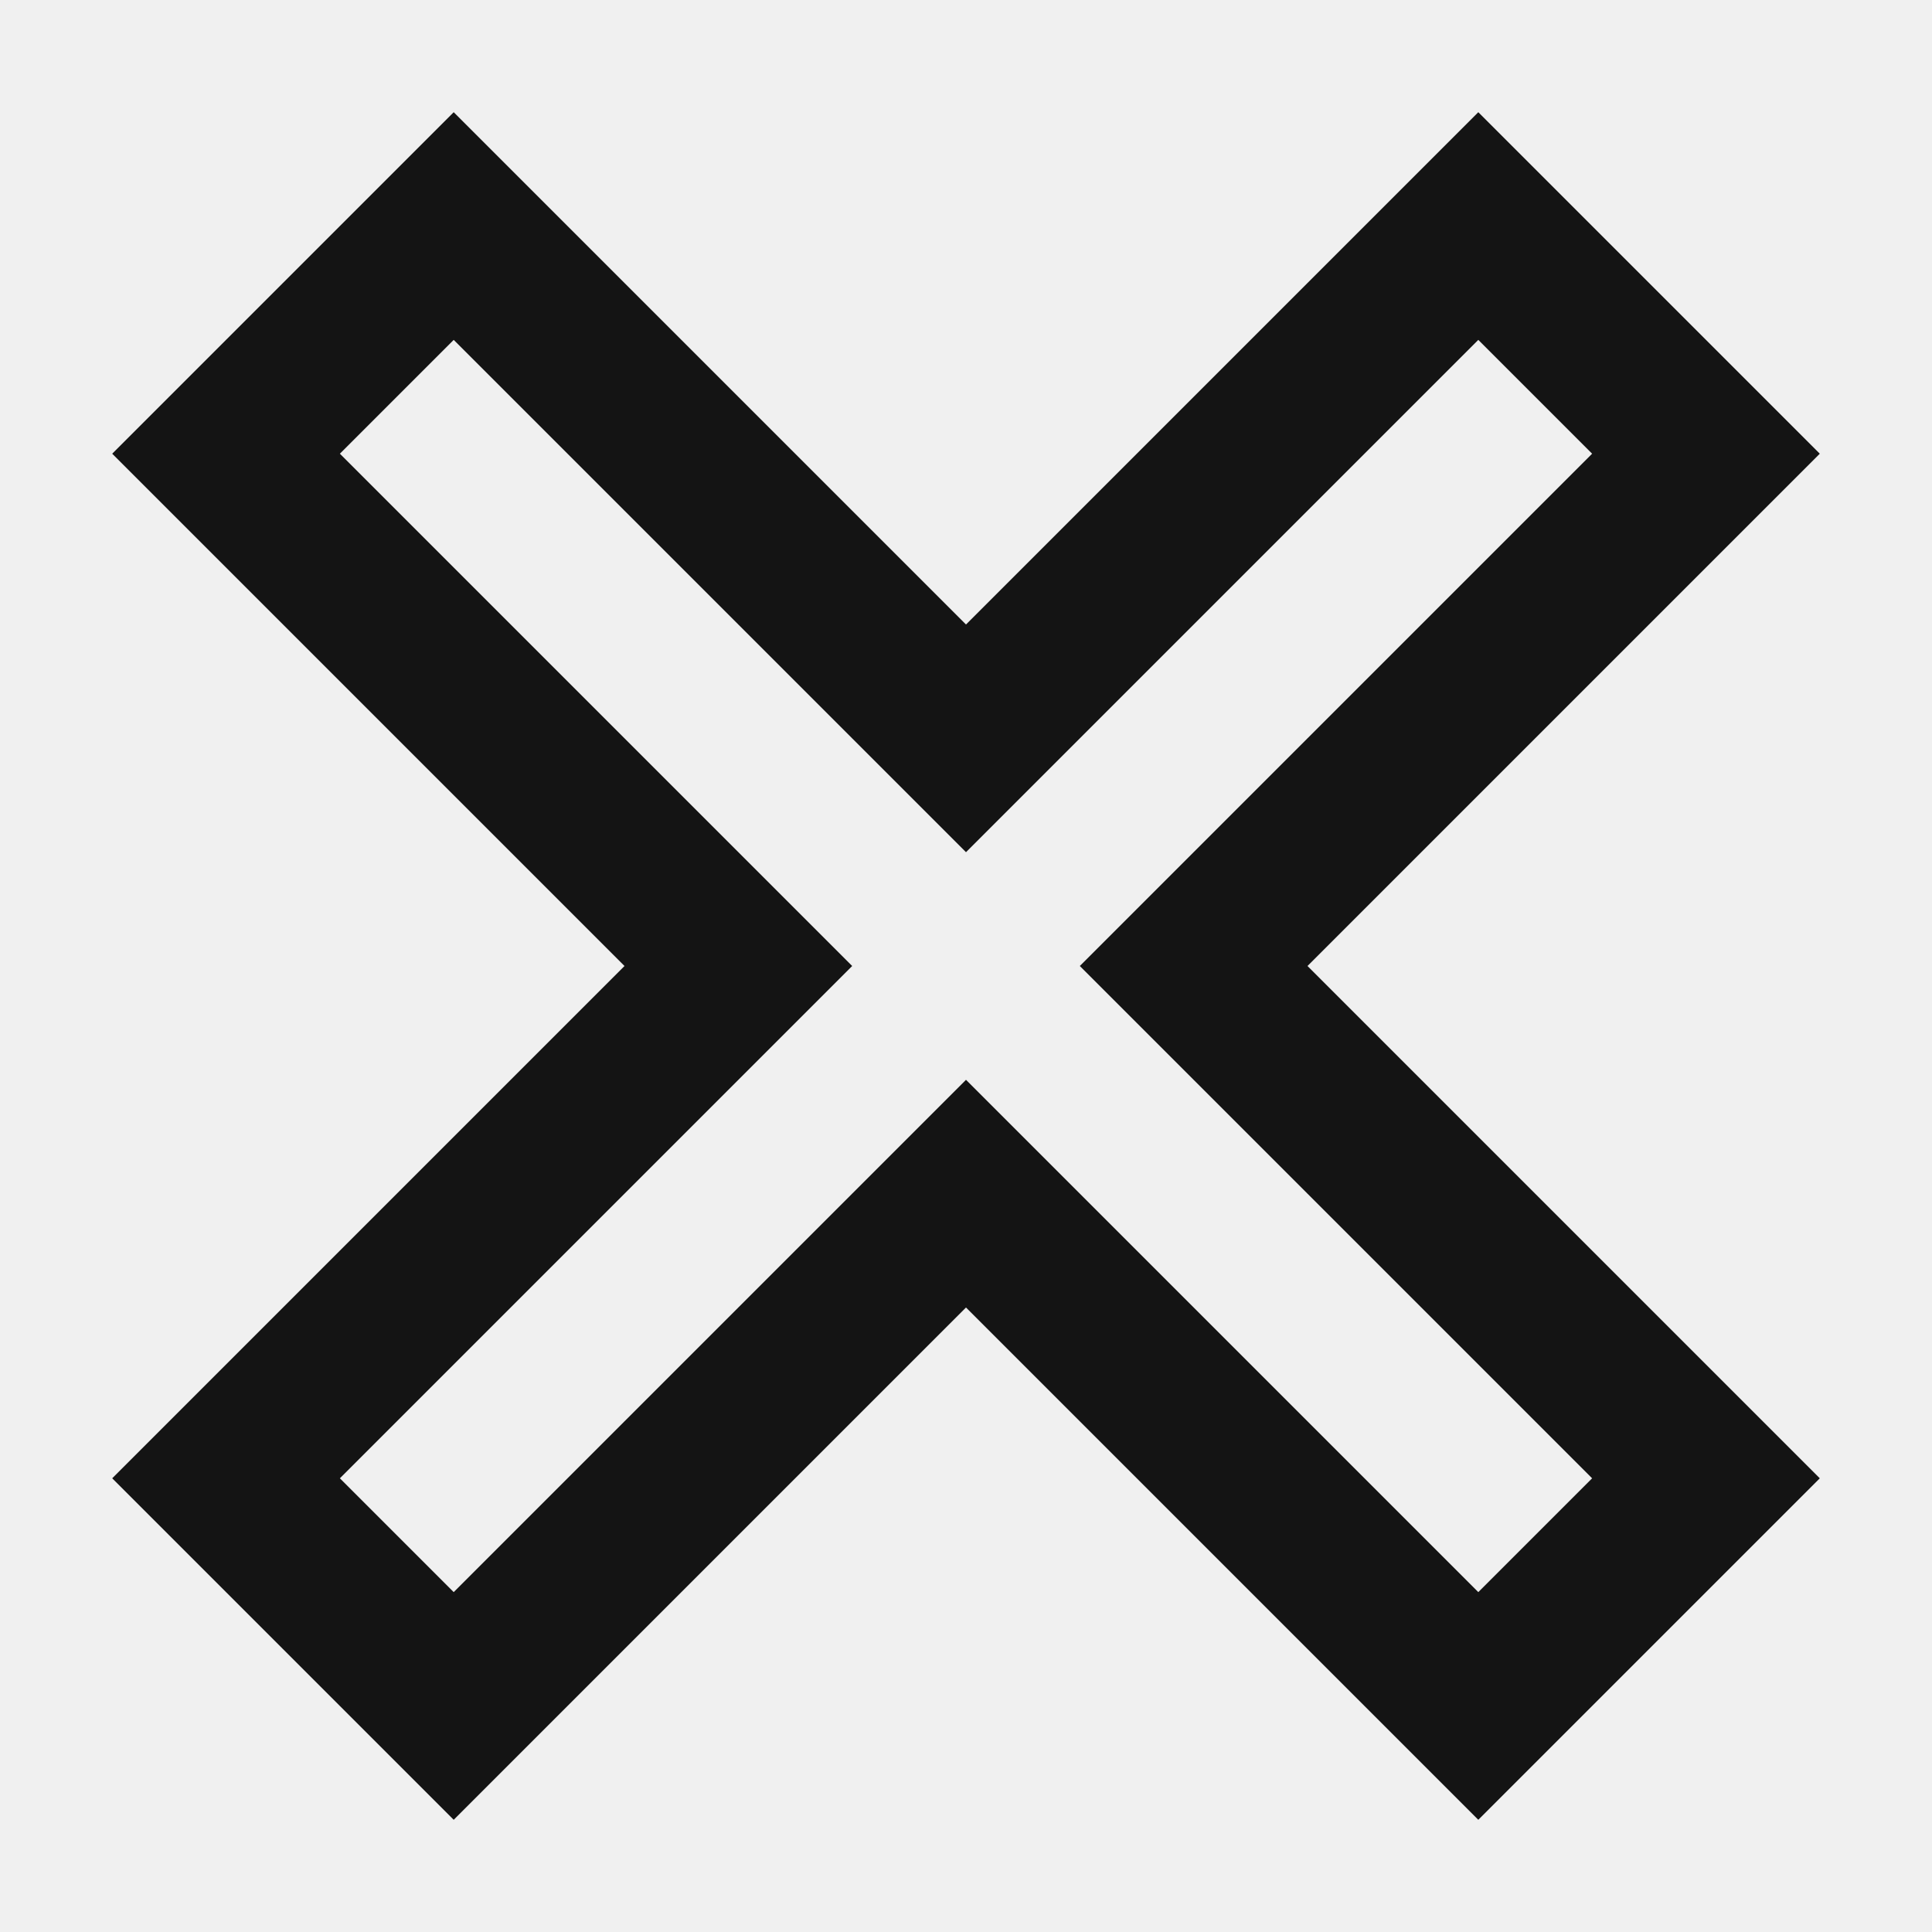
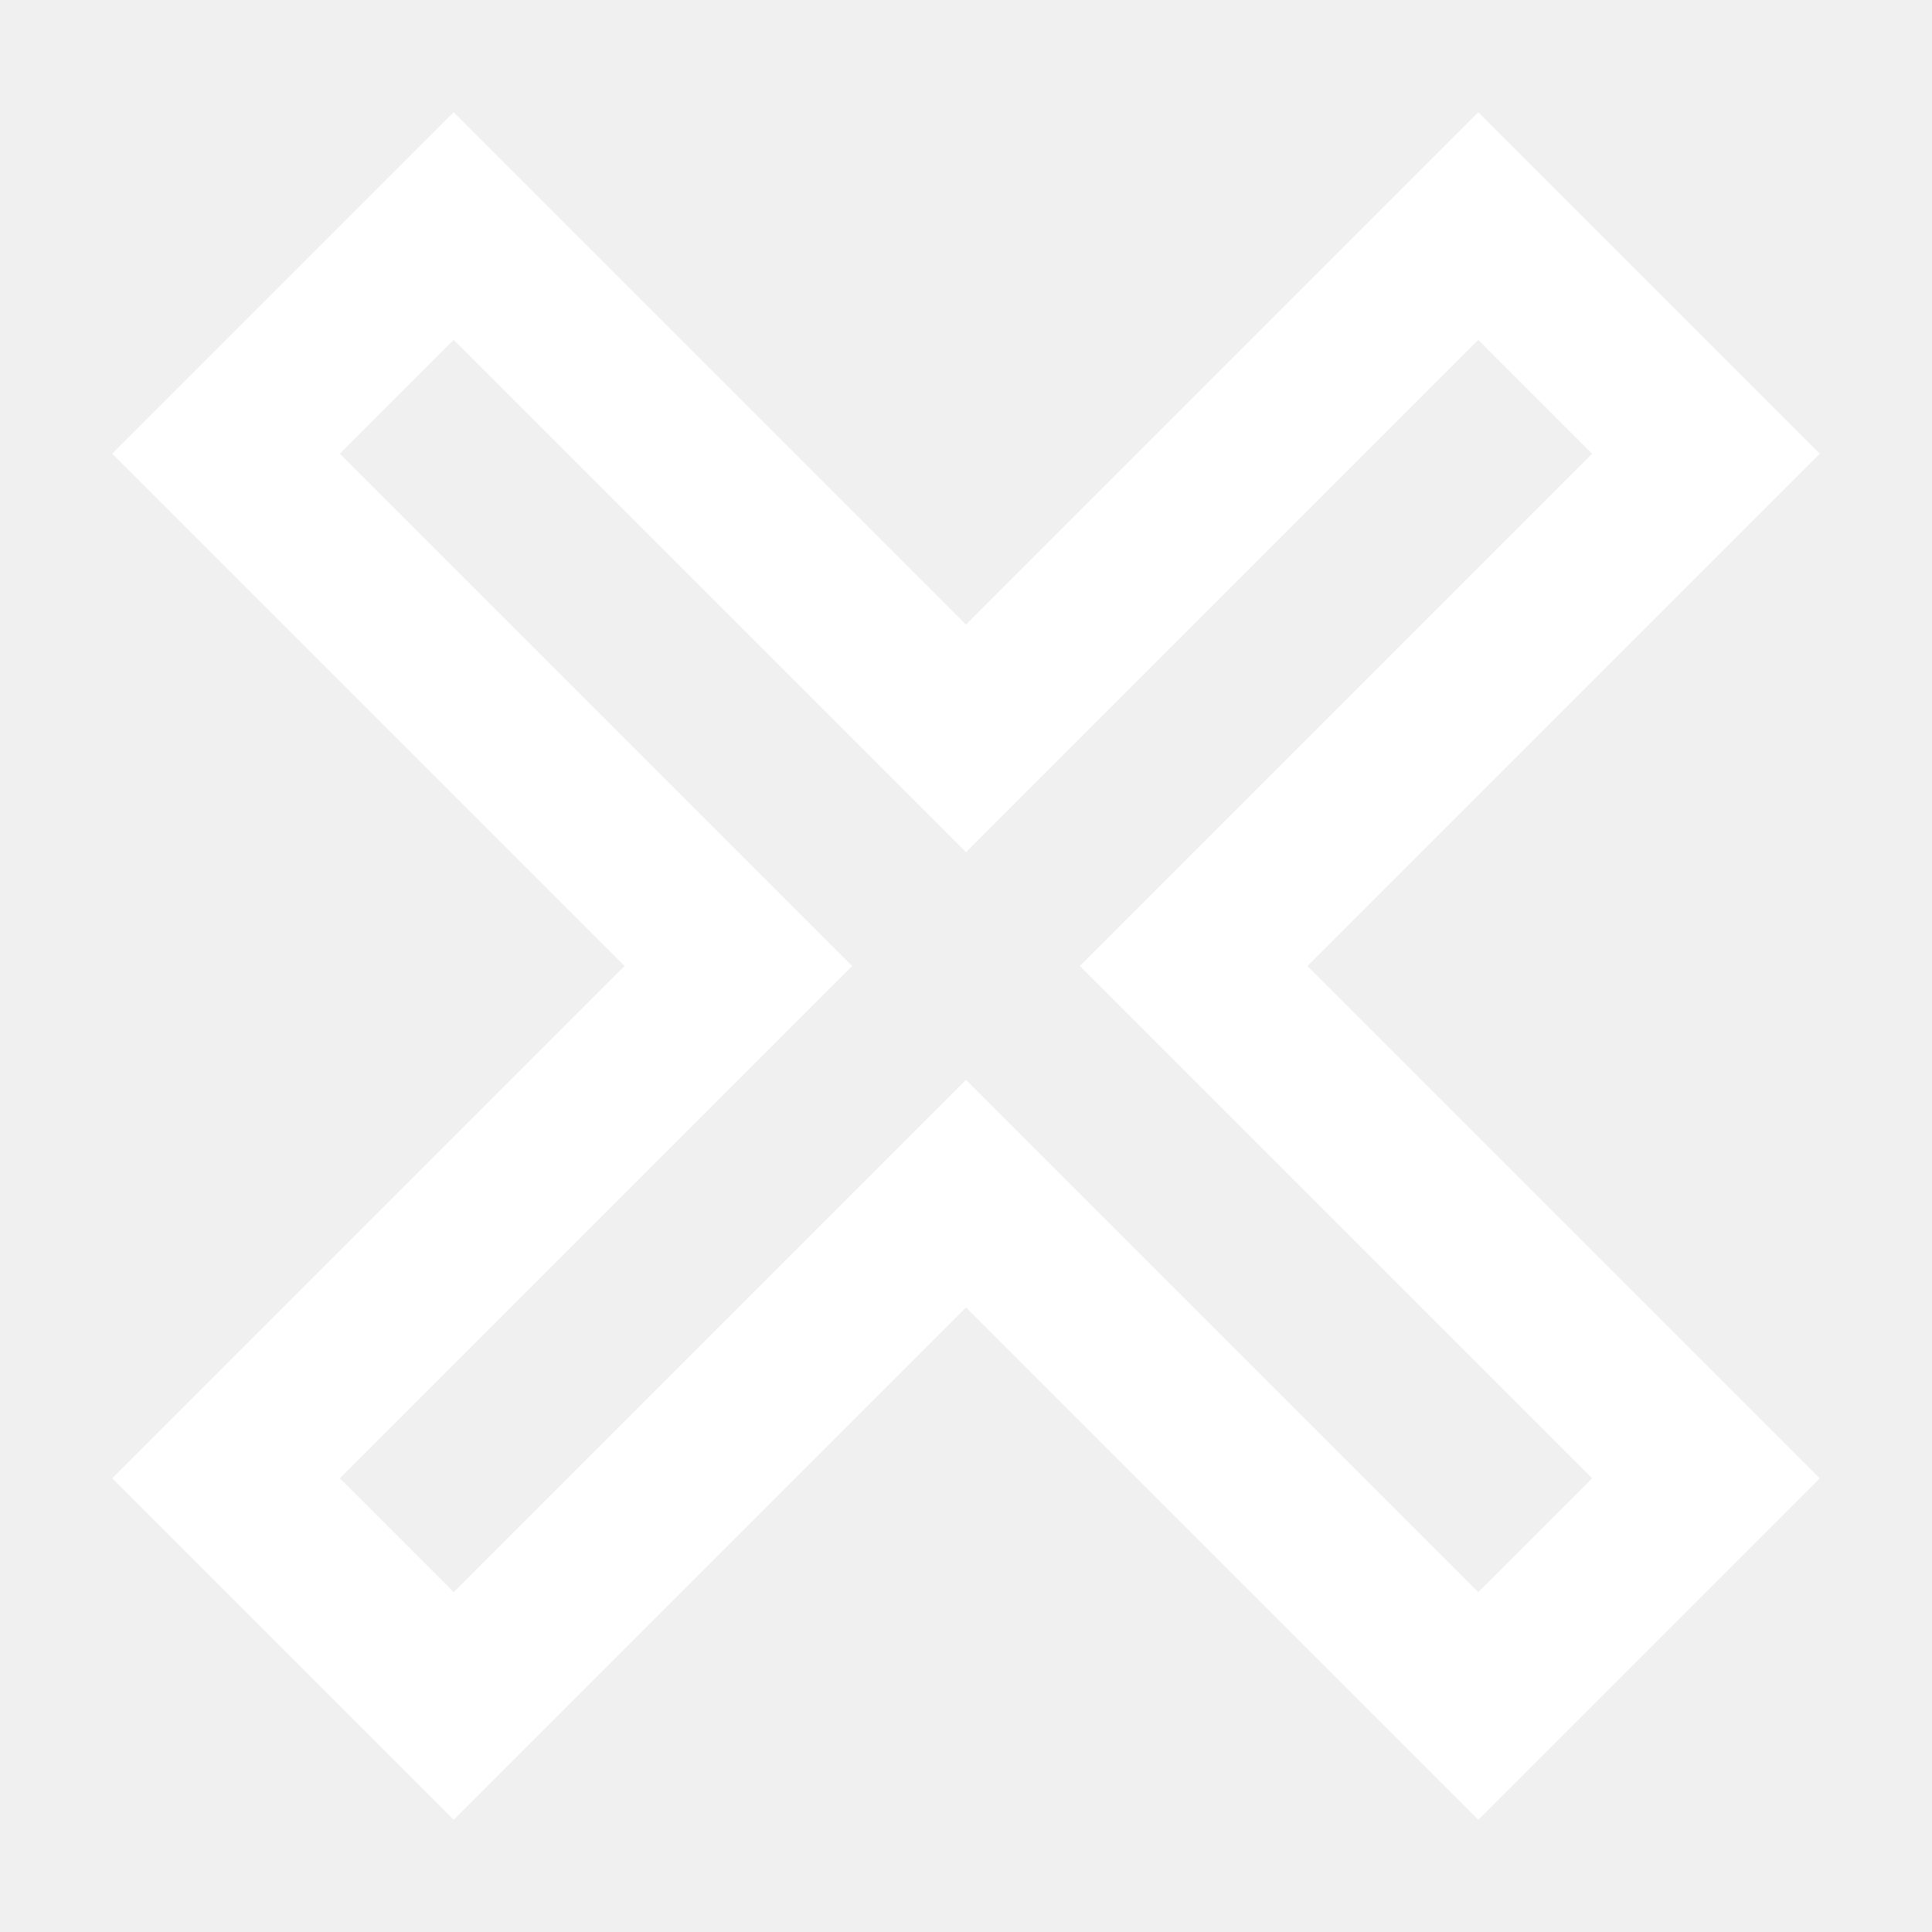
<svg xmlns="http://www.w3.org/2000/svg" width="24" height="24" viewBox="0 0 24 24" fill="none">
-   <path d="M18.364 2.808L12 9.172L5.636 2.808L2.808 5.636L9.172 12L2.808 18.364L5.636 21.192L12 14.828L18.364 21.192L21.192 18.364L14.828 12L21.192 5.636L18.364 2.808Z" stroke="#141414" stroke-width="2" stroke-miterlimit="10" stroke-linecap="square" />
+   <path d="M18.364 2.808L12 9.172L5.636 2.808L2.808 5.636L9.172 12L2.808 18.364L5.636 21.192L12 14.828L18.364 21.192L21.192 18.364L14.828 12L21.192 5.636L18.364 2.808Z" stroke="#fff" stroke-width="2" stroke-miterlimit="10" stroke-linecap="square" />
</svg>
